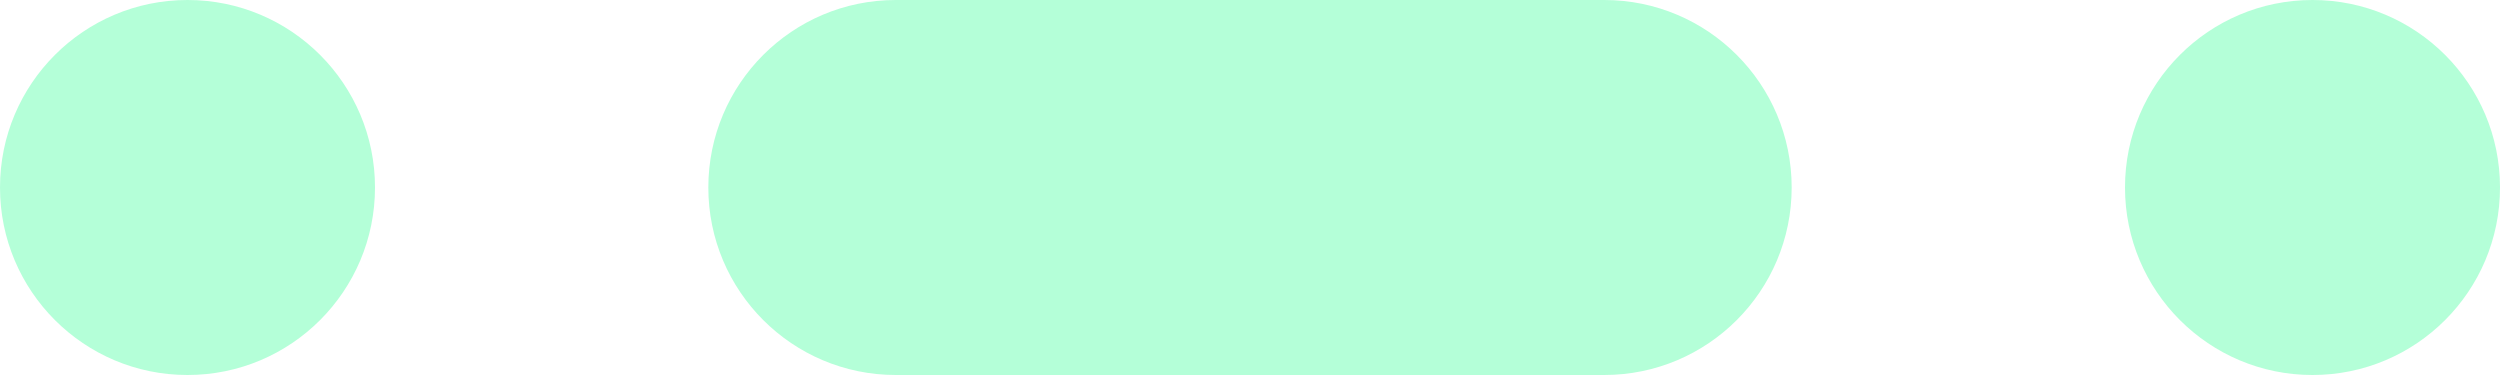
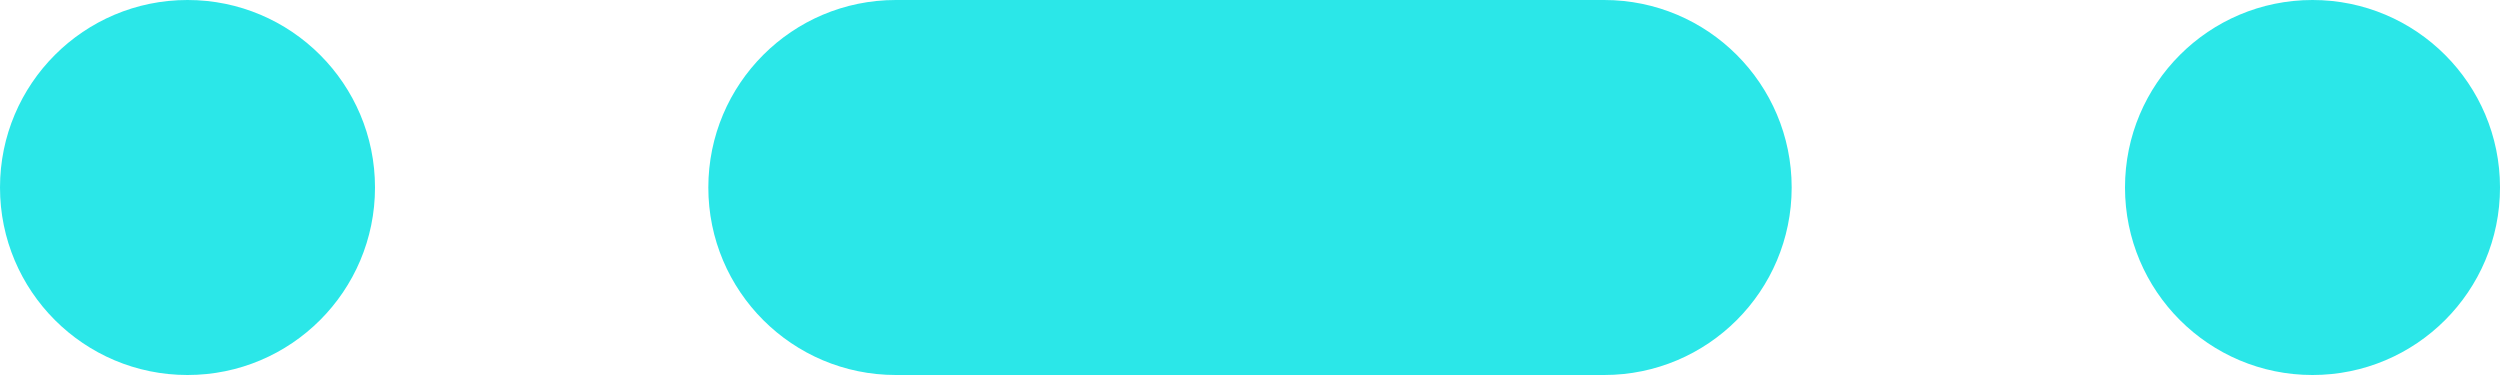
<svg xmlns="http://www.w3.org/2000/svg" width="60" height="9" viewBox="0 0 60 9" fill="none">
-   <rect x="17" width="26" height="9" rx="4.5" fill="#B4FFD8" />
-   <rect width="9" height="9" rx="4.5" fill="#B4FFD8" />
-   <rect x="51" width="9" height="9" rx="4.5" fill="#B4FFD8" />
+   <rect x="17" width="26" height="9" rx="4.5" fill="#2BE7E8" />
+   <rect width="9" height="9" rx="4.5" fill="#2BE7E8" />
+   <rect x="51" width="9" height="9" rx="4.5" fill="#2BE7E8" />
</svg>
